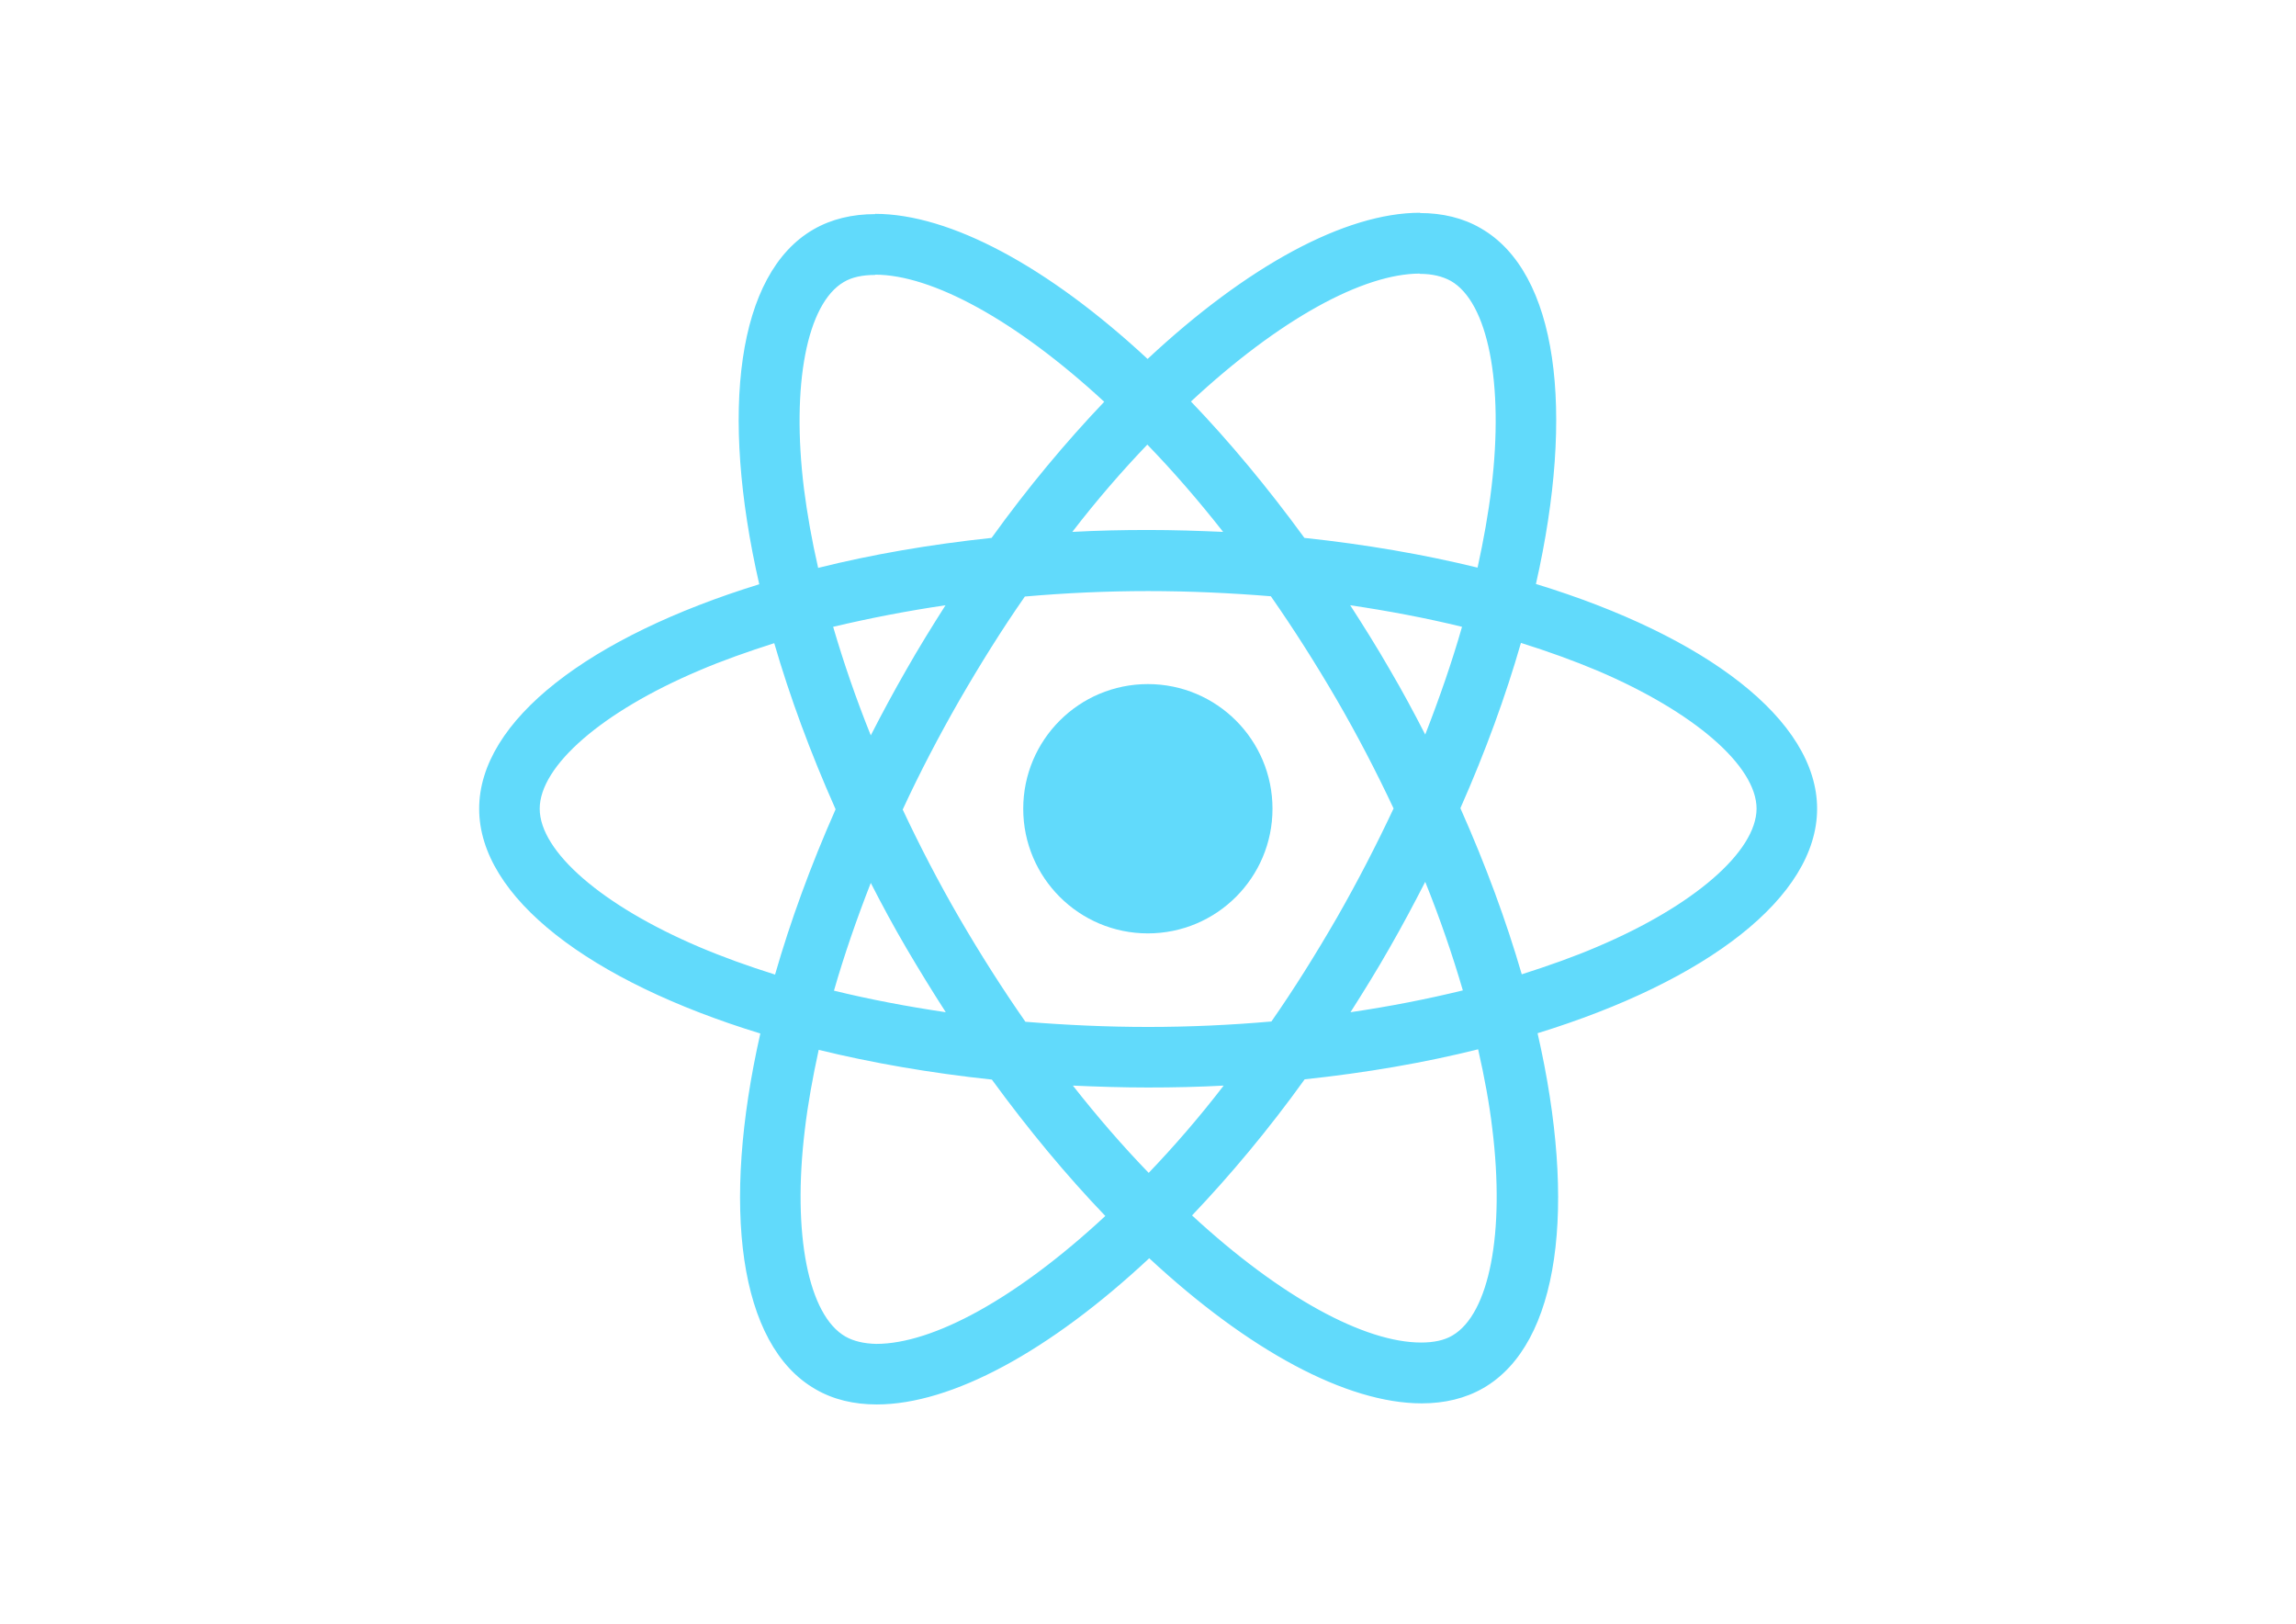
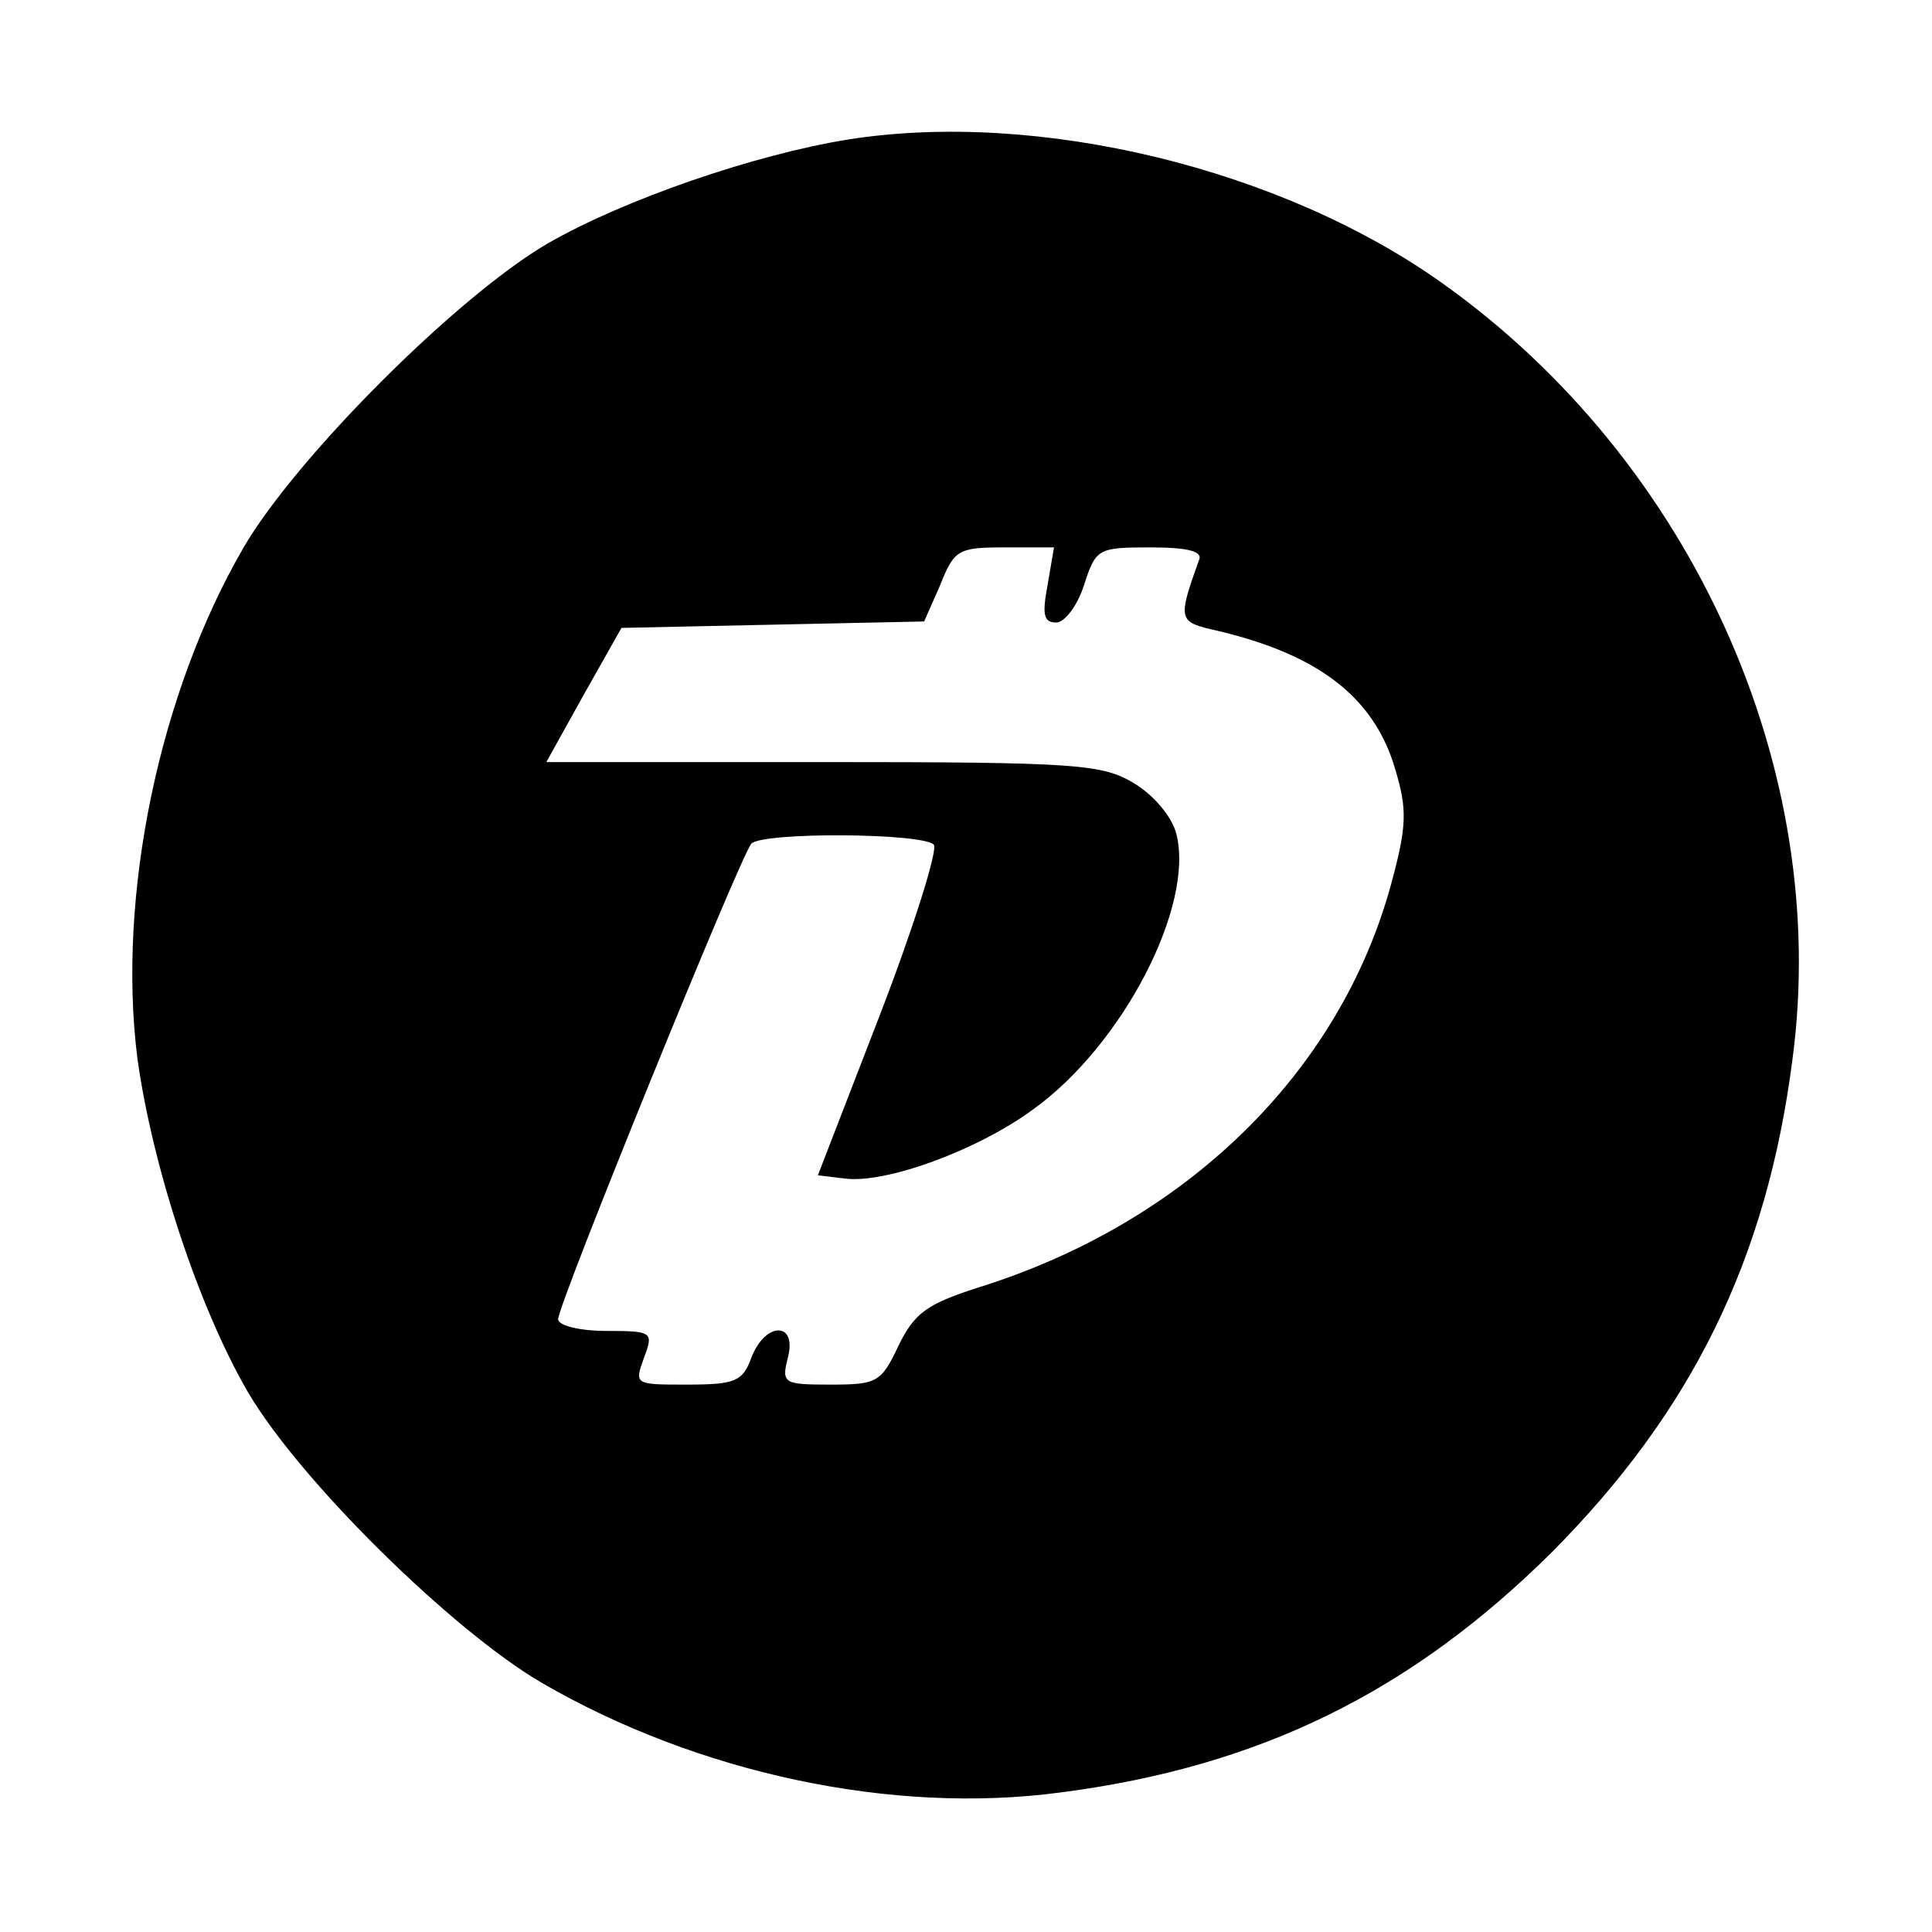
- <svg xmlns="http://www.w3.org/2000/svg" viewBox="0 0 841.9 595.3">
-   <g fill="#61DAFB">
-     <path d="M666.3 296.5c0-32.5-40.7-63.3-103.1-82.4 14.4-63.6 8-114.2-20.2-130.4-6.5-3.8-14.1-5.6-22.4-5.6v22.3c4.6 0 8.3.9 11.4 2.6 13.6 7.8 19.5 37.5 14.9 75.7-1.1 9.4-2.9 19.3-5.1 29.4-19.6-4.8-41-8.5-63.5-10.9-13.5-18.5-27.5-35.3-41.6-50 32.6-30.3 63.2-46.9 84-46.9V78c-27.5 0-63.5 19.6-99.9 53.6-36.4-33.8-72.4-53.2-99.9-53.2v22.3c20.7 0 51.4 16.5 84 46.6-14 14.7-28 31.4-41.3 49.9-22.6 2.4-44 6.1-63.6 11-2.3-10-4-19.7-5.2-29-4.7-38.2 1.1-67.9 14.6-75.8 3-1.8 6.9-2.6 11.5-2.6V78.5c-8.4 0-16 1.8-22.6 5.6-28.1 16.2-34.4 66.7-19.9 130.1-62.2 19.2-102.7 49.9-102.7 82.3 0 32.5 40.7 63.3 103.1 82.4-14.4 63.6-8 114.2 20.2 130.4 6.5 3.8 14.1 5.6 22.5 5.6 27.5 0 63.5-19.6 99.9-53.6 36.4 33.8 72.4 53.2 99.9 53.2 8.4 0 16-1.8 22.6-5.6 28.1-16.2 34.4-66.7 19.9-130.1 62-19.1 102.5-49.9 102.5-82.3zm-130.2-66.7c-3.7 12.9-8.3 26.2-13.5 39.5-4.1-8-8.4-16-13.1-24-4.6-8-9.5-15.8-14.4-23.4 14.2 2.1 27.9 4.7 41 7.9zm-45.8 106.5c-7.8 13.5-15.8 26.3-24.1 38.2-14.9 1.3-30 2-45.2 2-15.1 0-30.2-.7-45-1.9-8.3-11.9-16.4-24.6-24.2-38-7.6-13.1-14.5-26.4-20.8-39.8 6.2-13.4 13.2-26.8 20.7-39.9 7.8-13.5 15.8-26.3 24.1-38.2 14.9-1.3 30-2 45.2-2 15.1 0 30.2.7 45 1.9 8.3 11.9 16.4 24.6 24.2 38 7.6 13.1 14.5 26.4 20.8 39.8-6.3 13.4-13.2 26.8-20.7 39.9zm32.3-13c5.4 13.4 10 26.8 13.8 39.8-13.1 3.2-26.9 5.9-41.2 8 4.9-7.7 9.8-15.6 14.4-23.7 4.6-8 8.9-16.1 13-24.1zM421.2 430c-9.3-9.6-18.6-20.3-27.8-32 9 .4 18.2.7 27.5.7 9.4 0 18.7-.2 27.8-.7-9 11.7-18.3 22.4-27.5 32zm-74.4-58.9c-14.2-2.1-27.9-4.7-41-7.9 3.7-12.9 8.3-26.2 13.5-39.5 4.1 8 8.4 16 13.1 24 4.7 8 9.5 15.8 14.4 23.4zM420.7 163c9.3 9.6 18.6 20.3 27.8 32-9-.4-18.2-.7-27.5-.7-9.4 0-18.7.2-27.8.7 9-11.7 18.3-22.4 27.5-32zm-74 58.9c-4.9 7.7-9.8 15.6-14.4 23.7-4.6 8-8.9 16-13 24-5.4-13.4-10-26.8-13.8-39.8 13.1-3.1 26.9-5.8 41.2-7.9zm-90.5 125.2c-35.4-15.1-58.3-34.9-58.3-50.6 0-15.7 22.9-35.6 58.3-50.6 8.6-3.7 18-7 27.7-10.1 5.7 19.6 13.2 40 22.5 60.9-9.2 20.8-16.6 41.1-22.2 60.6-9.9-3.1-19.3-6.5-28-10.2zM310 490c-13.6-7.8-19.5-37.5-14.9-75.7 1.1-9.4 2.9-19.3 5.1-29.4 19.6 4.8 41 8.5 63.5 10.9 13.5 18.5 27.5 35.3 41.6 50-32.6 30.3-63.2 46.9-84 46.9-4.5-.1-8.3-1-11.3-2.7zm237.2-76.2c4.7 38.2-1.1 67.9-14.6 75.8-3 1.8-6.9 2.6-11.5 2.6-20.7 0-51.4-16.5-84-46.6 14-14.7 28-31.4 41.3-49.9 22.6-2.4 44-6.1 63.6-11 2.3 10.1 4.1 19.8 5.2 29.1zm38.5-66.7c-8.6 3.7-18 7-27.7 10.1-5.7-19.6-13.2-40-22.5-60.9 9.2-20.8 16.6-41.1 22.2-60.6 9.9 3.1 19.3 6.5 28.1 10.2 35.4 15.1 58.3 34.9 58.3 50.6-.1 15.7-23 35.6-58.4 50.6zM320.8 78.4z" />
-     <circle cx="420.9" cy="296.5" r="45.7" />
-     <path d="M520.5 78.1z" />
+ <svg xmlns="http://www.w3.org/2000/svg" version="1.0" width="180pt" height="180pt" viewBox="0 0 180 180" preserveAspectRatio="xMidYMid meet">
+   <g transform="translate(0,180) scale(0.1,-0.1)" fill="#000000" stroke="none">
+     <path d="M790 1670 c-87 -14 -209 -56 -280 -97 -84 -49 -234 -199 -283 -283 -79 -136 -118 -325 -99 -476 14 -101 57 -232 103 -311 48 -82 190 -222 274 -271 145 -84 326 -123 483 -102 186 24 327 94 458 224 130 131 200 272 224 459 36 270 -93 557 -326 723 -150 107 -377 162 -554 134z m186 -415 c-5 -27 -4 -35 8 -35 8 0 20 16 26 35 11 34 13 35 62 35 36 0 49 -4 45 -12 -19 -53 -19 -57 10 -64 99 -22 153 -62 173 -131 11 -37 11 -52 -4 -107 -48 -176 -192 -316 -386 -376 -46 -15 -58 -23 -73 -54 -16 -34 -20 -36 -63 -36 -44 0 -46 1 -40 25 9 34 -21 34 -34 0 -8 -22 -15 -25 -60 -25 -49 0 -49 0 -40 25 9 24 8 25 -35 25 -25 0 -45 5 -45 11 0 14 170 432 180 443 11 11 160 10 170 -1 4 -4 -18 -75 -50 -158 l-58 -150 25 -3 c38 -5 123 26 175 64 84 60 151 190 134 257 -4 16 -21 36 -39 47 -30 18 -51 20 -290 20 l-258 0 35 63 35 62 141 3 141 3 15 34 c13 33 17 35 60 35 l46 0 -6 -35z" />
  </g>
</svg>
